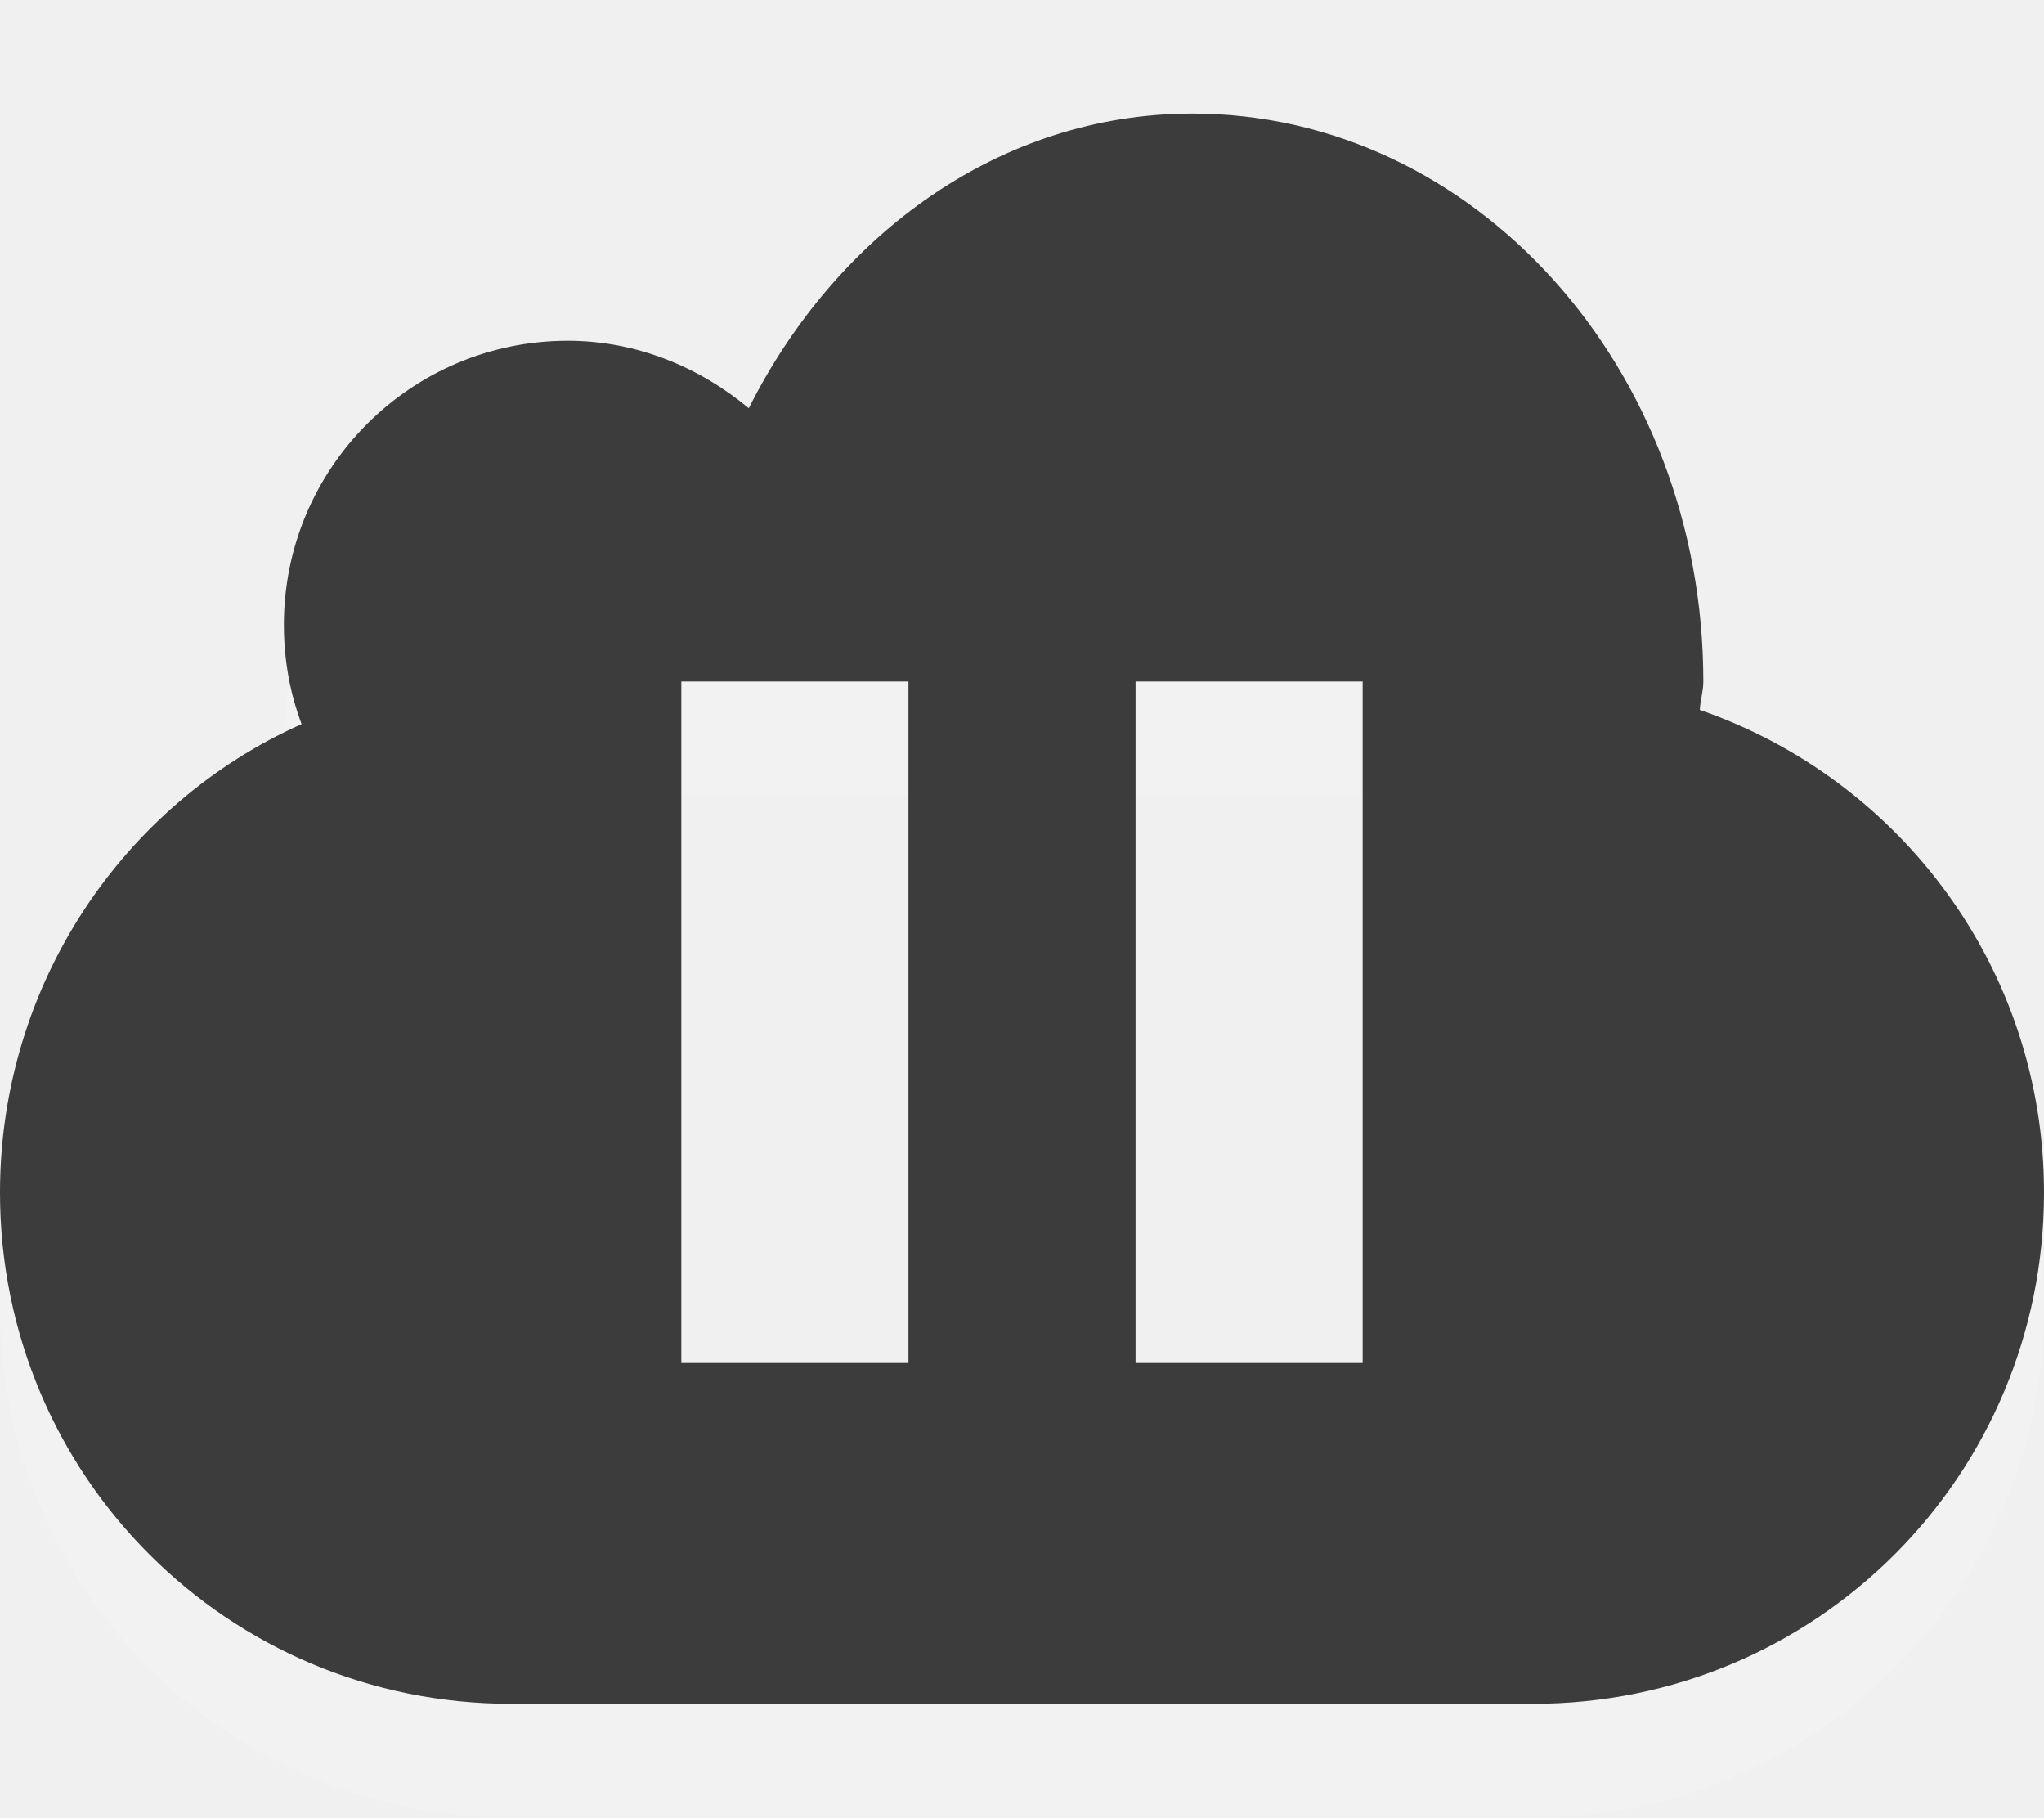
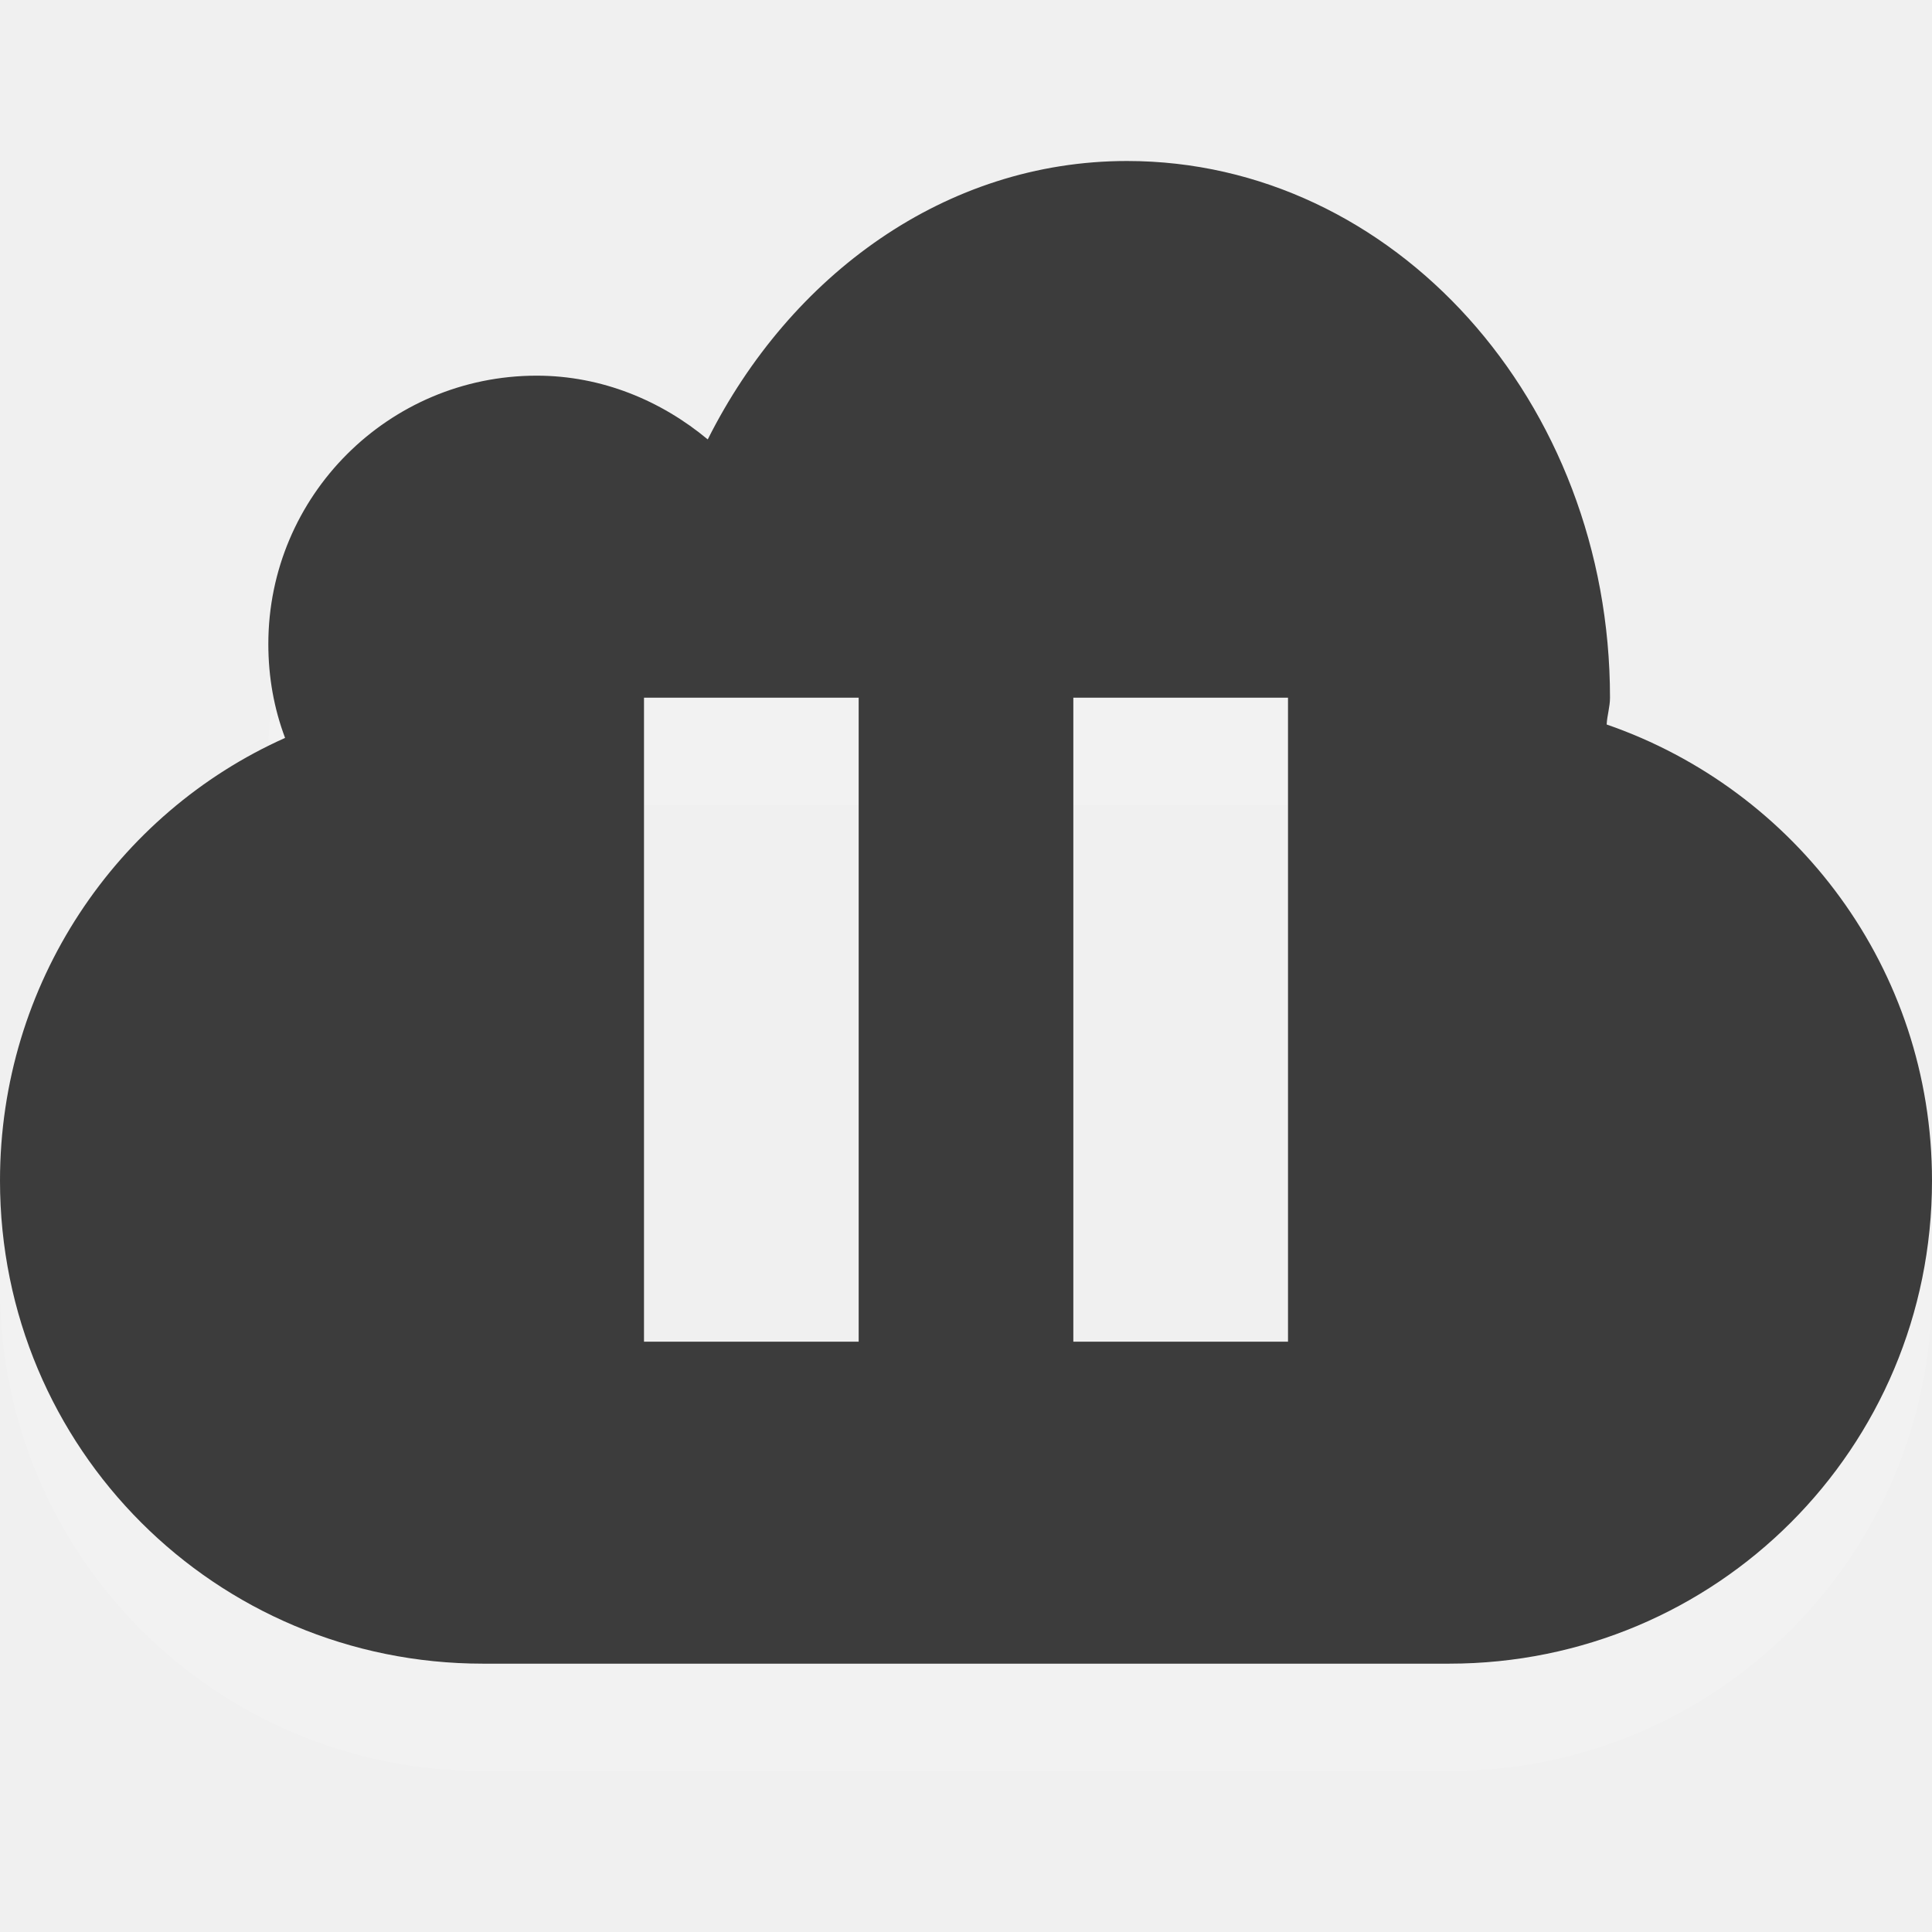
- <svg xmlns="http://www.w3.org/2000/svg" id="svg3215" height="16" width="18" version="1.0">
+ <svg xmlns="http://www.w3.org/2000/svg" version="1.0" width="16" height="16" id="svg3215">
  <defs id="defs8" />
-   <path id="path2998" d="M 10.5,2 C 8.81,2 7.363,3.062 6.594,4.594 6.16,4.233 5.607,4 5,4 3.62,4 2.5,5.12 2.5,6.5 2.5,6.81 2.553,7.101 2.656,7.375 1.087,8.076 0,9.664 0,11.5 0,13.993 2.007,16 4.5,16 l 9,0 C 15.993,16 18,13.993 18,11.5 18,9.525 16.731,7.859 14.969,7.25 14.973,7.165 15,7.087 15,7 15,4.24 12.984,2 10.5,2 z M 6,7 8,7 8,13 6,13 6,7 z m 4,0 2,0 0,6 -2,0 0,-6 z" style="fill:#ffffff;fill-rule:evenodd;opacity:0.16" />
-   <path style="fill-rule:evenodd;fill:#3c3c3c" d="M 10.5 1 C 8.81 1 7.363 2.062 6.594 3.594 C 6.16 3.233 5.607 3 5 3 C 3.62 3 2.5 4.12 2.5 5.5 C 2.5 5.81 2.553 6.101 2.656 6.375 C 1.087 7.076 0 8.664 0 10.5 C 0 12.993 2.007 15 4.5 15 L 13.5 15 C 15.993 15 18 12.993 18 10.5 C 18 8.525 16.731 6.859 14.969 6.25 C 14.973 6.165 15 6.087 15 6 C 15 3.24 12.984 1 10.5 1 z M 6 6 L 8 6 L 8 12 L 6 12 L 6 6 z M 10 6 L 12 6 L 12 12 L 10 12 L 10 6 z " id="rect3193" />
+   <g transform="matrix(0.8888889,0,0,0.8888889,-1.0000001e-8,0.4444444)" id="g3105">
+     <path id="path2998" d="M 10.5,2 C 8.81,2 7.363,3.062 6.594,4.594 6.16,4.233 5.607,4 5,4 3.62,4 2.5,5.12 2.5,6.5 2.5,6.81 2.553,7.101 2.656,7.375 1.087,8.076 0,9.664 0,11.5 0,13.993 2.007,16 4.5,16 h 9 C 15.993,16 18,13.993 18,11.5 18,9.525 16.731,7.859 14.969,7.25 14.973,7.165 15,7.087 15,7 15,4.24 12.984,2 10.5,2 Z M 6,7 h 2 v 6 H 6 Z m 4,0 h 2 v 6 h -2 z" style="opacity:0.16;fill:#ffffff;fill-rule:evenodd" />
+     <path style="fill:#3c3c3c;fill-rule:evenodd" d="M 10.5,1 C 8.81,1 7.363,2.062 6.594,3.594 6.16,3.233 5.607,3 5,3 3.62,3 2.5,4.12 2.5,5.5 2.5,5.81 2.553,6.101 2.656,6.375 1.087,7.076 0,8.664 0,10.5 0,12.993 2.007,15 4.5,15 h 9 C 15.993,15 18,12.993 18,10.5 18,8.525 16.731,6.859 14.969,6.25 14.973,6.165 15,6.087 15,6 15,3.24 12.984,1 10.5,1 Z M 6,6 h 2 v 6 H 6 Z m 4,0 h 2 v 6 h -2 z" id="rect3193" />
+   </g>
</svg>
